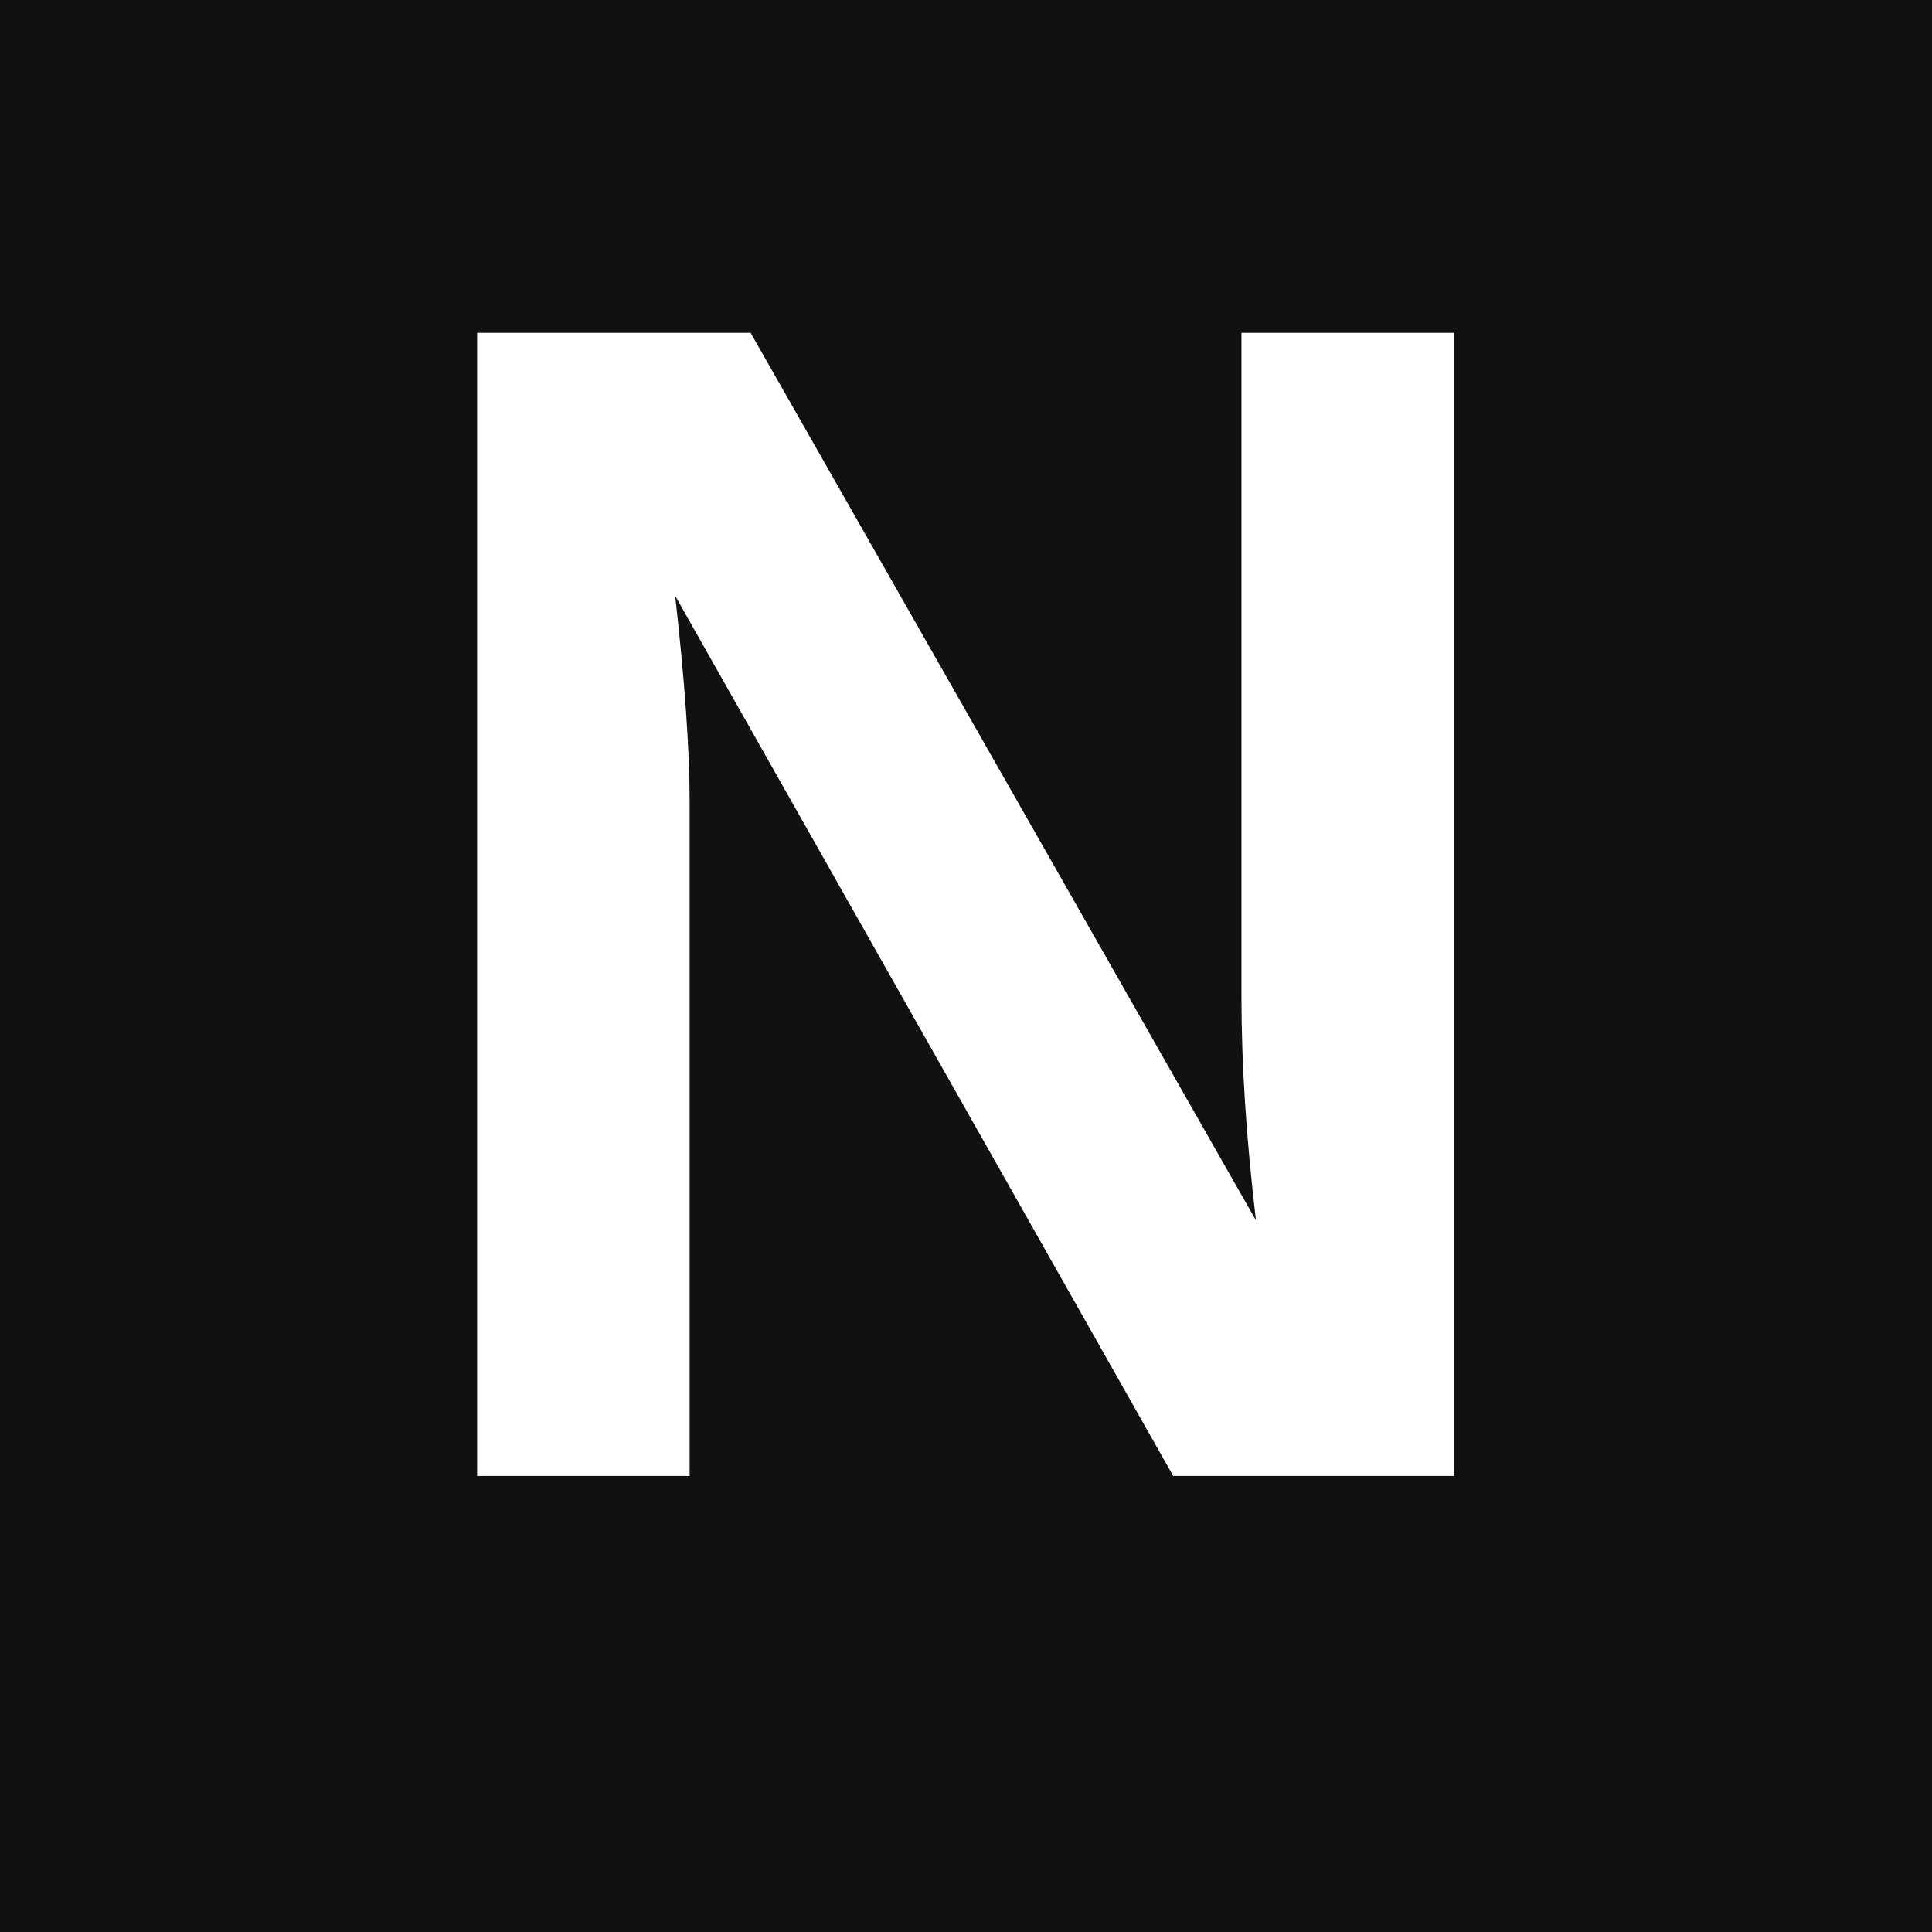
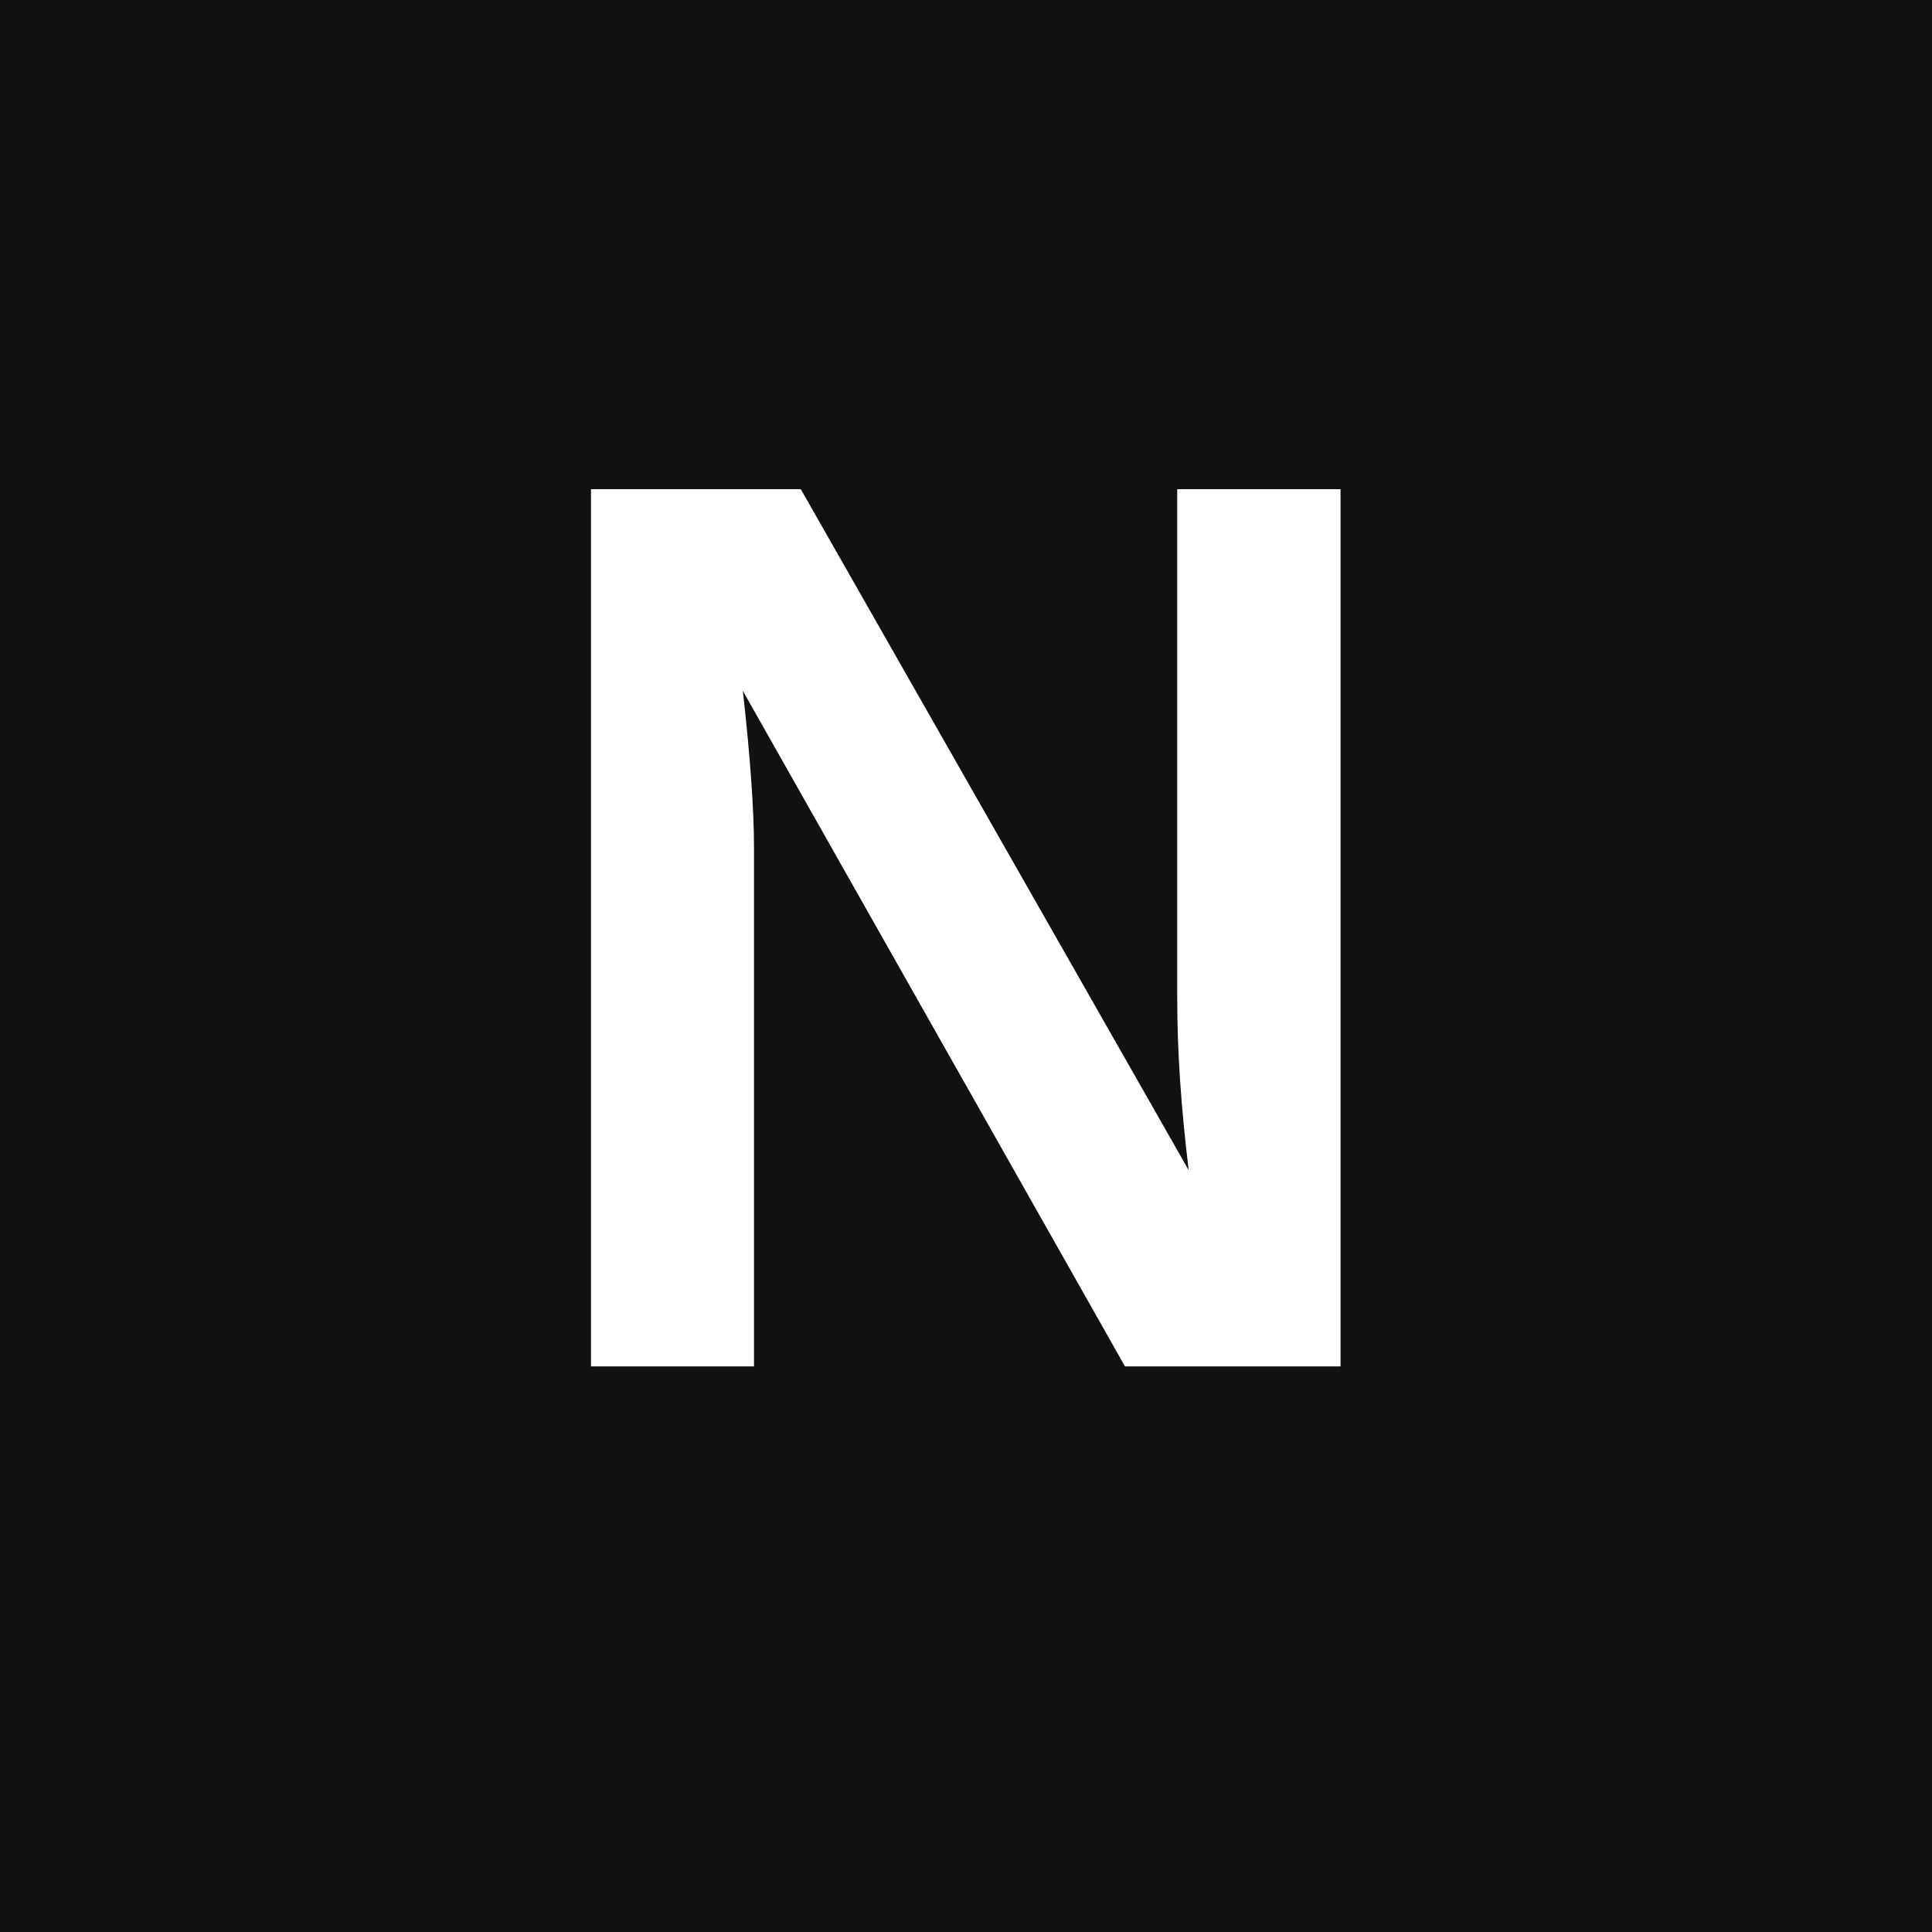
<svg xmlns="http://www.w3.org/2000/svg" viewBox="0 0 100 100">
  <rect width="100" height="100" fill="#111111" />
-   <text x="50" y="52" text-anchor="middle" dominant-baseline="middle" font-family="Arial, Helvetica, sans-serif" font-weight="900" font-size="86" fill="white">
-     N
-   </text>
+   <text x="50" y="52" text-anchor="middle" dominant-baseline="middle" font-family="Arial, Helvetica, sans-serif" font-weight="700" font-size="66" fill="#ffffff">N</text>
</svg>
